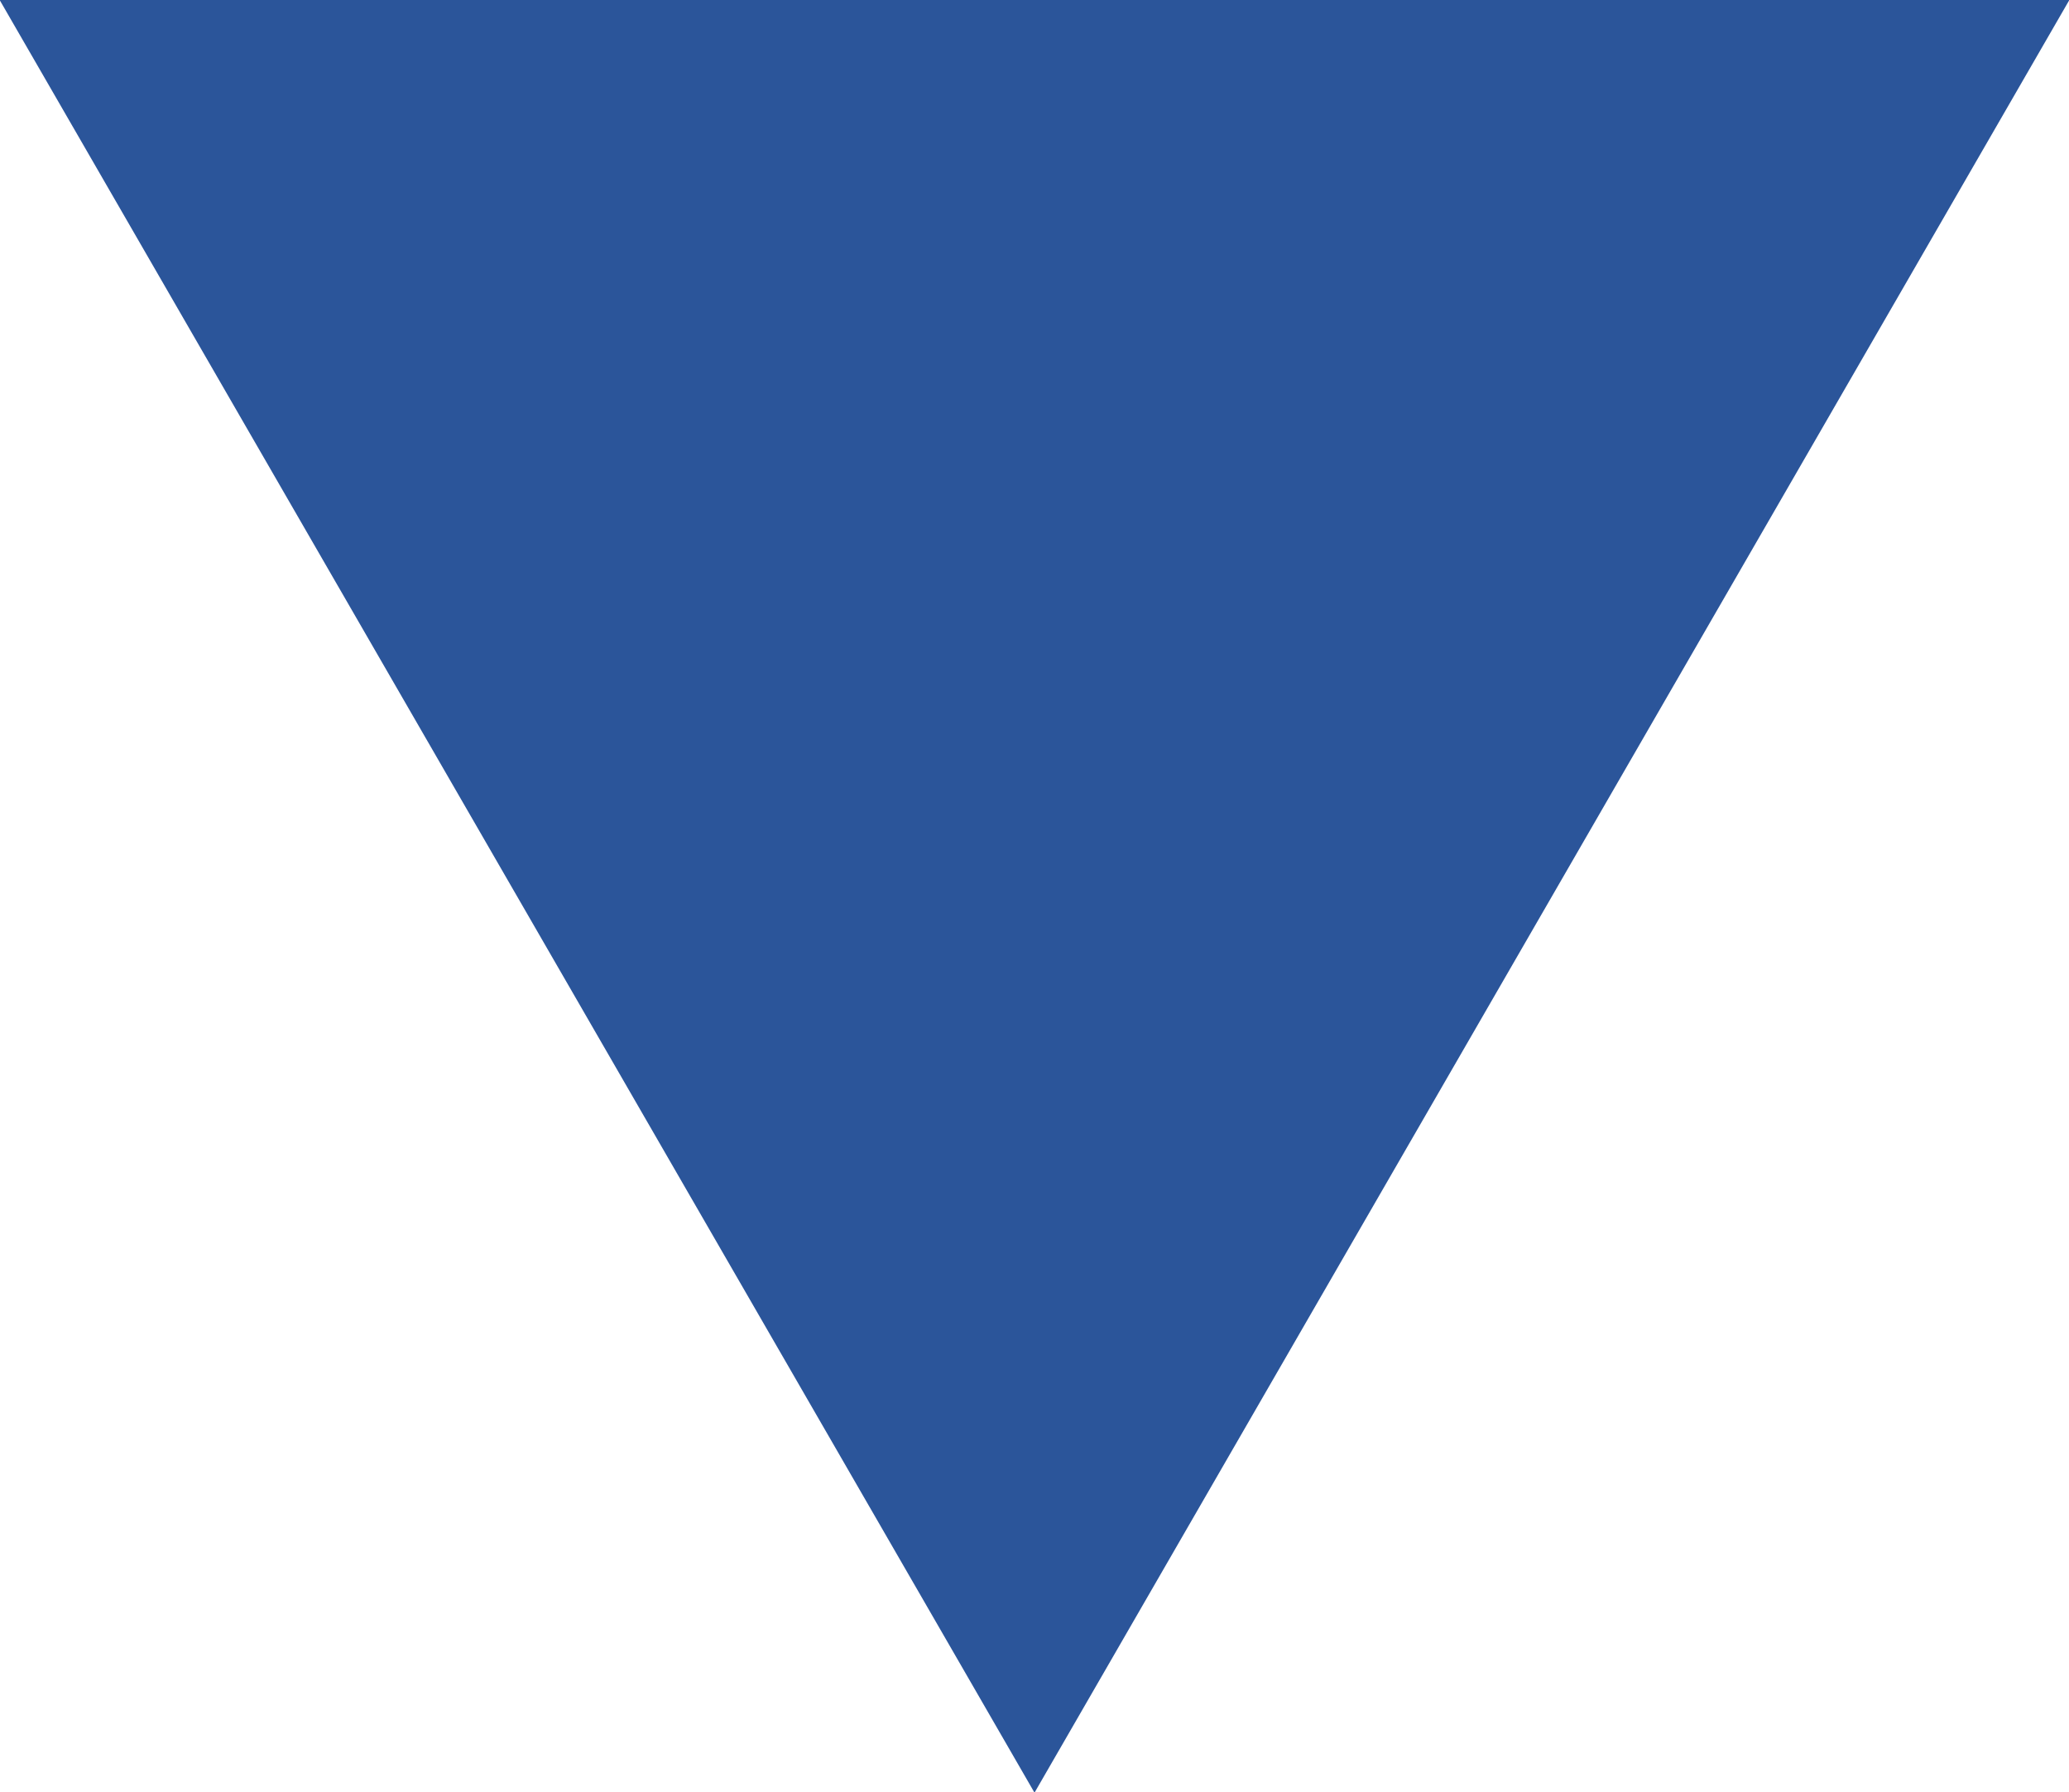
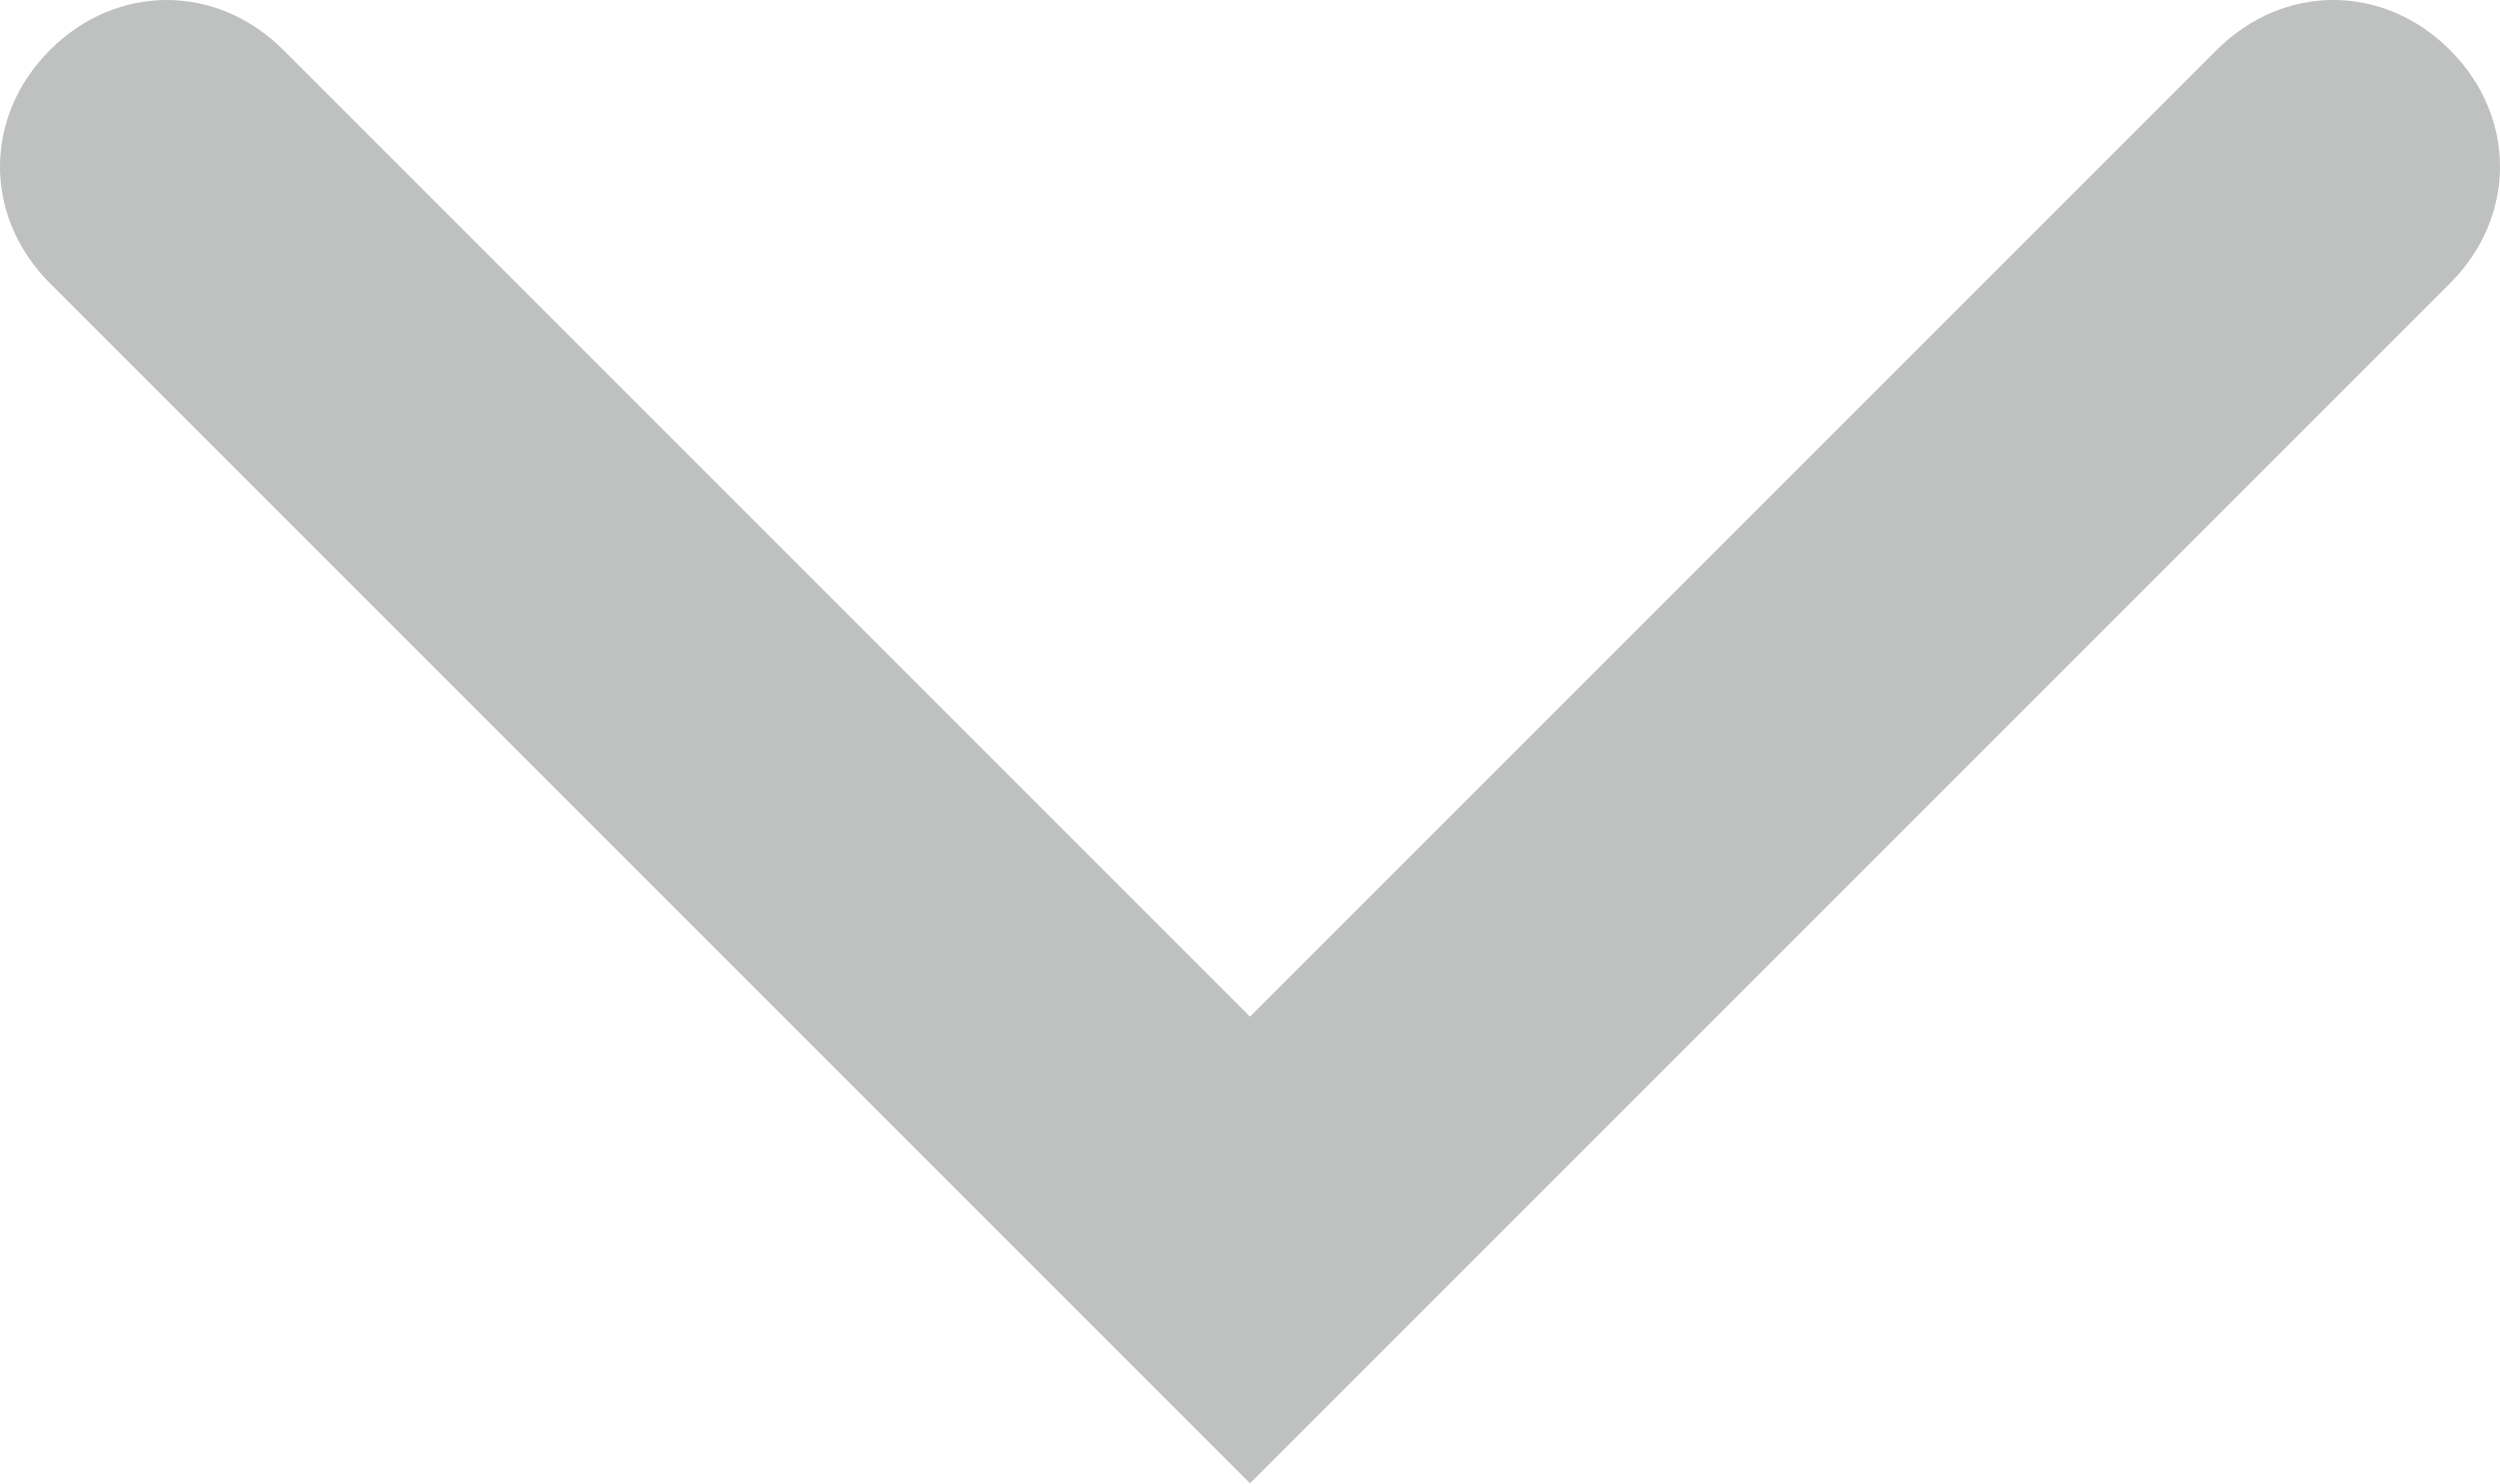
- <svg xmlns="http://www.w3.org/2000/svg" width="14.94" height="12.938" viewBox="0 0 14.94 12.938">
-   <defs>
-     <style>
-       .cls-1 {
-         fill: #2b559a;
-         fill-rule: evenodd;
-       }
-     </style>
-   </defs>
-   <path class="cls-1" d="M1693.81,78.693l7.48-12.956h-14.96Z" transform="translate(-1686.34 -65.75)" />
+ <svg xmlns="http://www.w3.org/2000/svg" version="1.1" id="Layer_1" x="0px" y="0px" width="15px" height="8.9px" viewBox="0 0 15 8.9" style="enable-background:new 0 0 15 8.9;" xml:space="preserve">
+   <style type="text/css">
+ 	.st0{fill:#BFC0C0;}
+ </style>
+   <path class="st0" d="M7.5,8.9L0.3,1.7c-0.4-0.4-0.4-1,0-1.4s1-0.4,1.4,0l5.8,5.8l5.8-5.8c0.4-0.4,1-0.4,1.4,0s0.4,1,0,1.4L7.5,8.9z" />
</svg>
